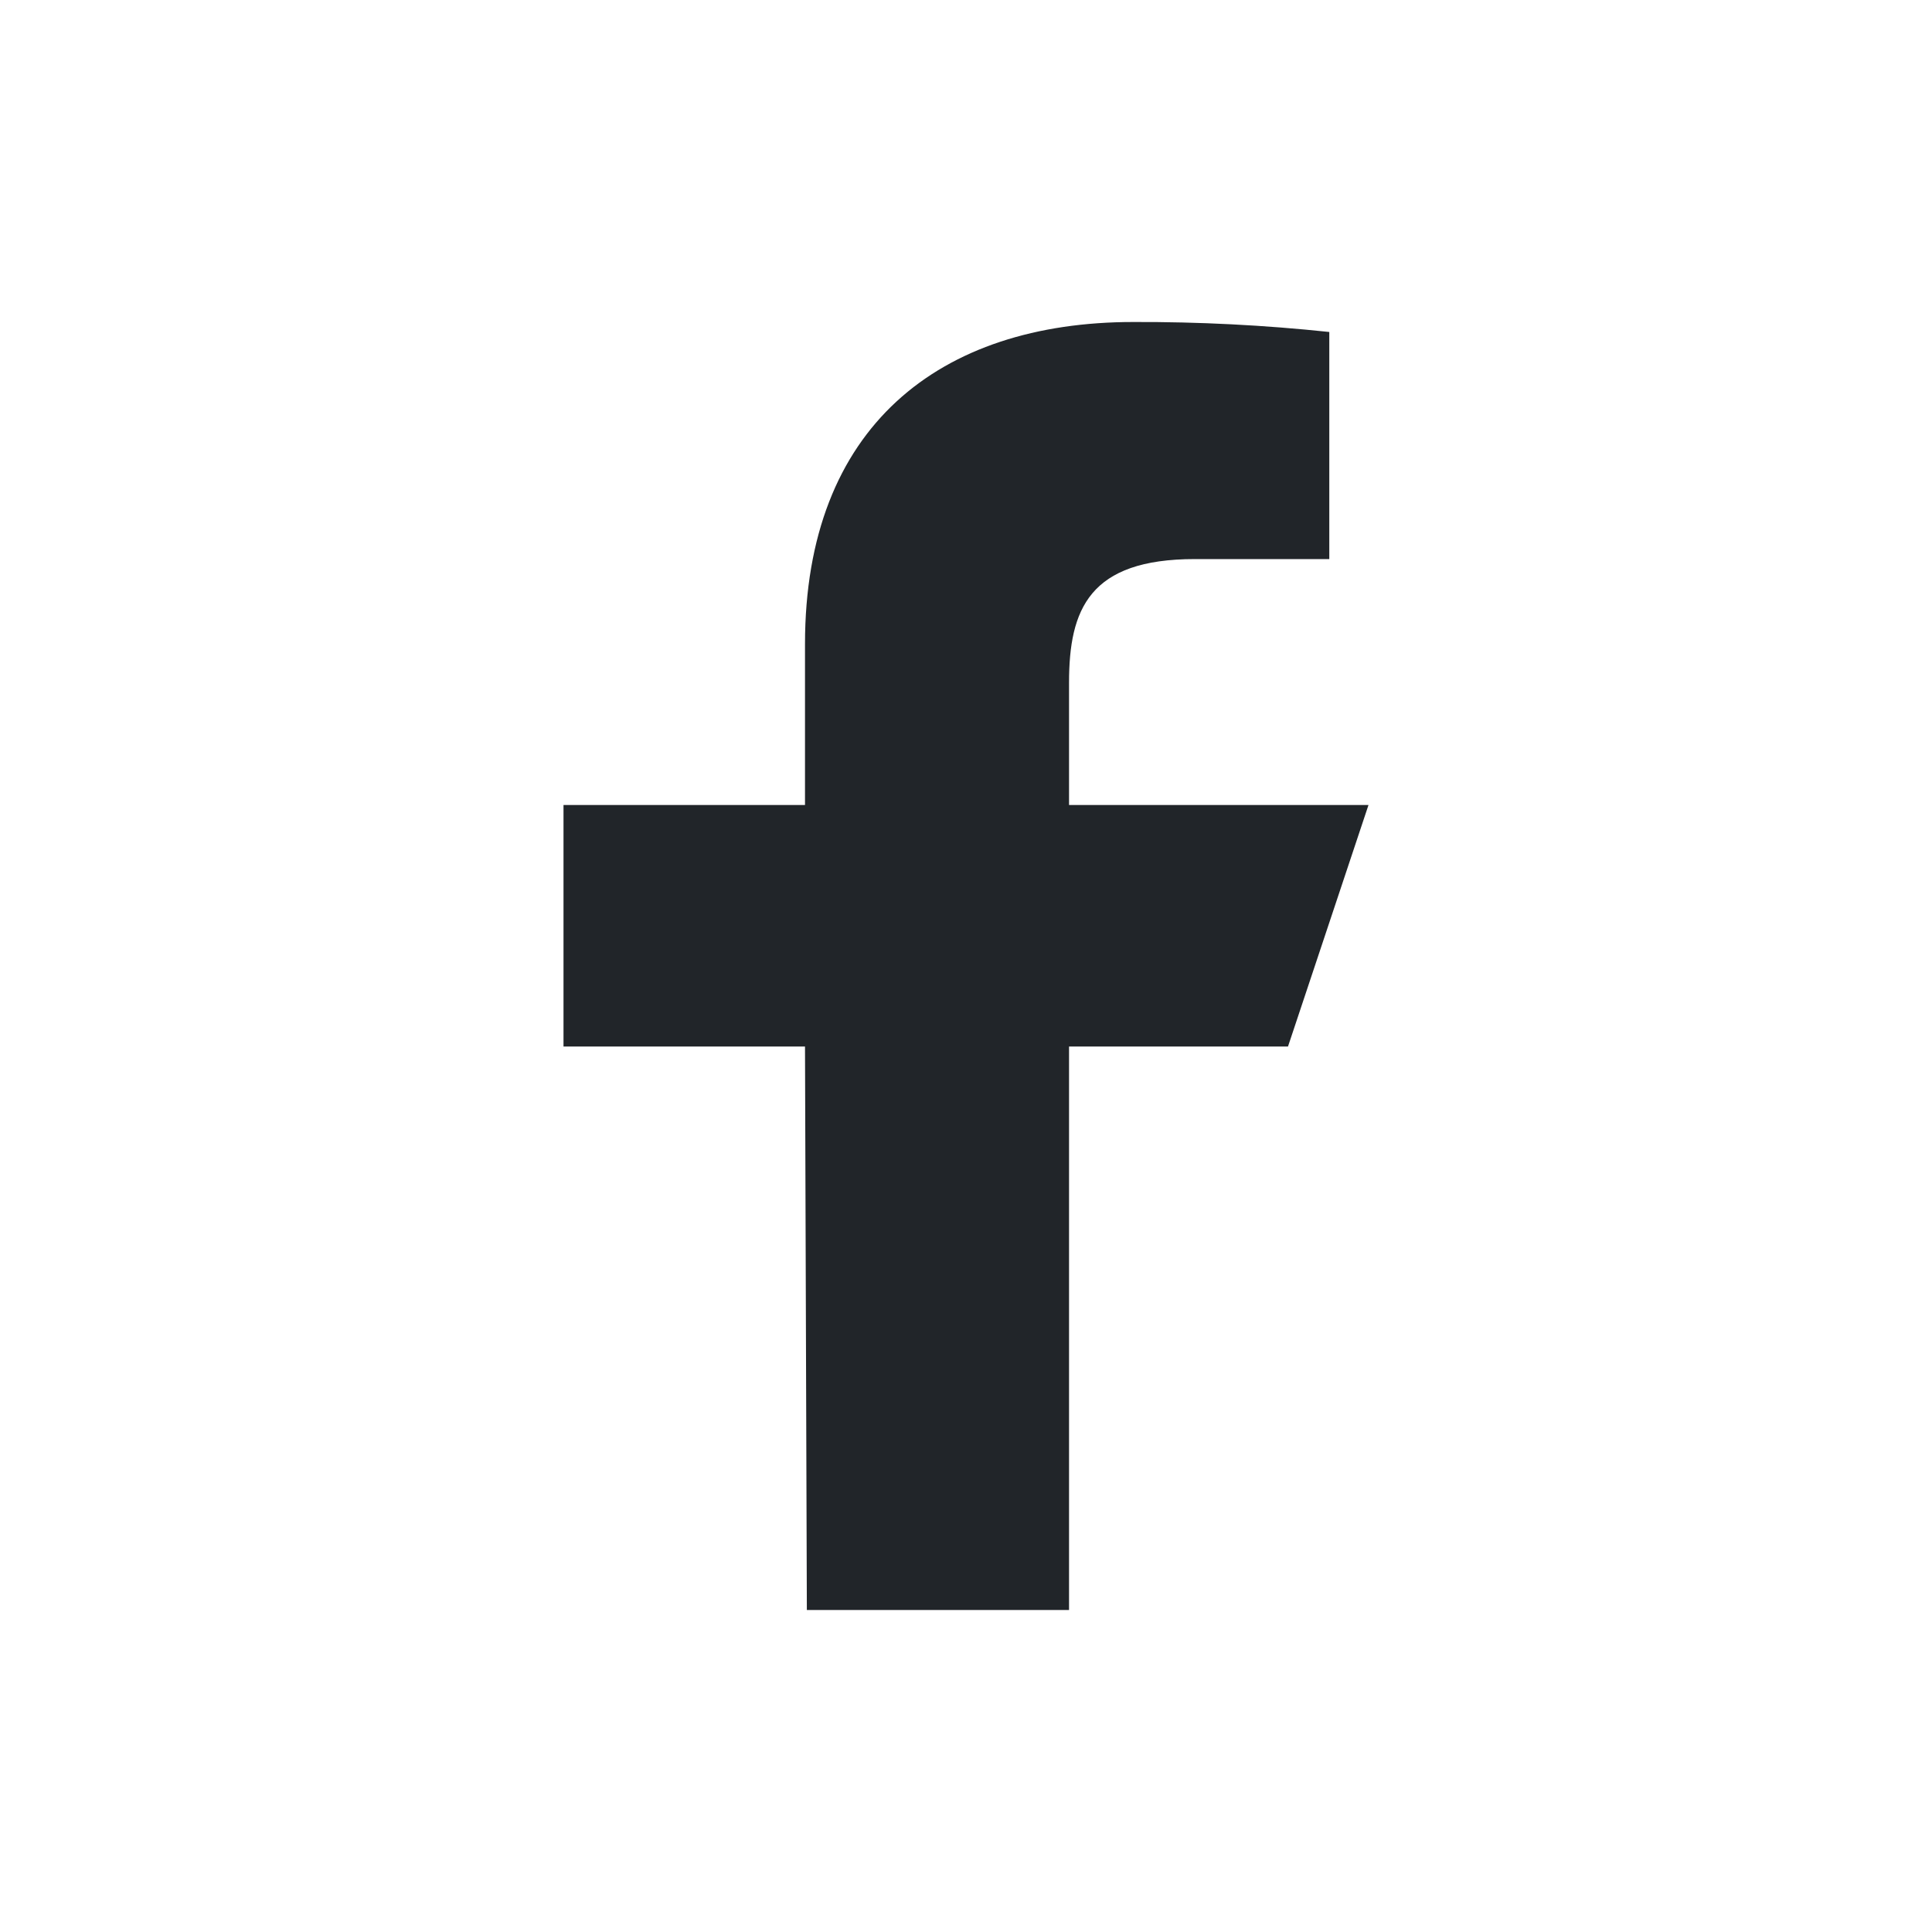
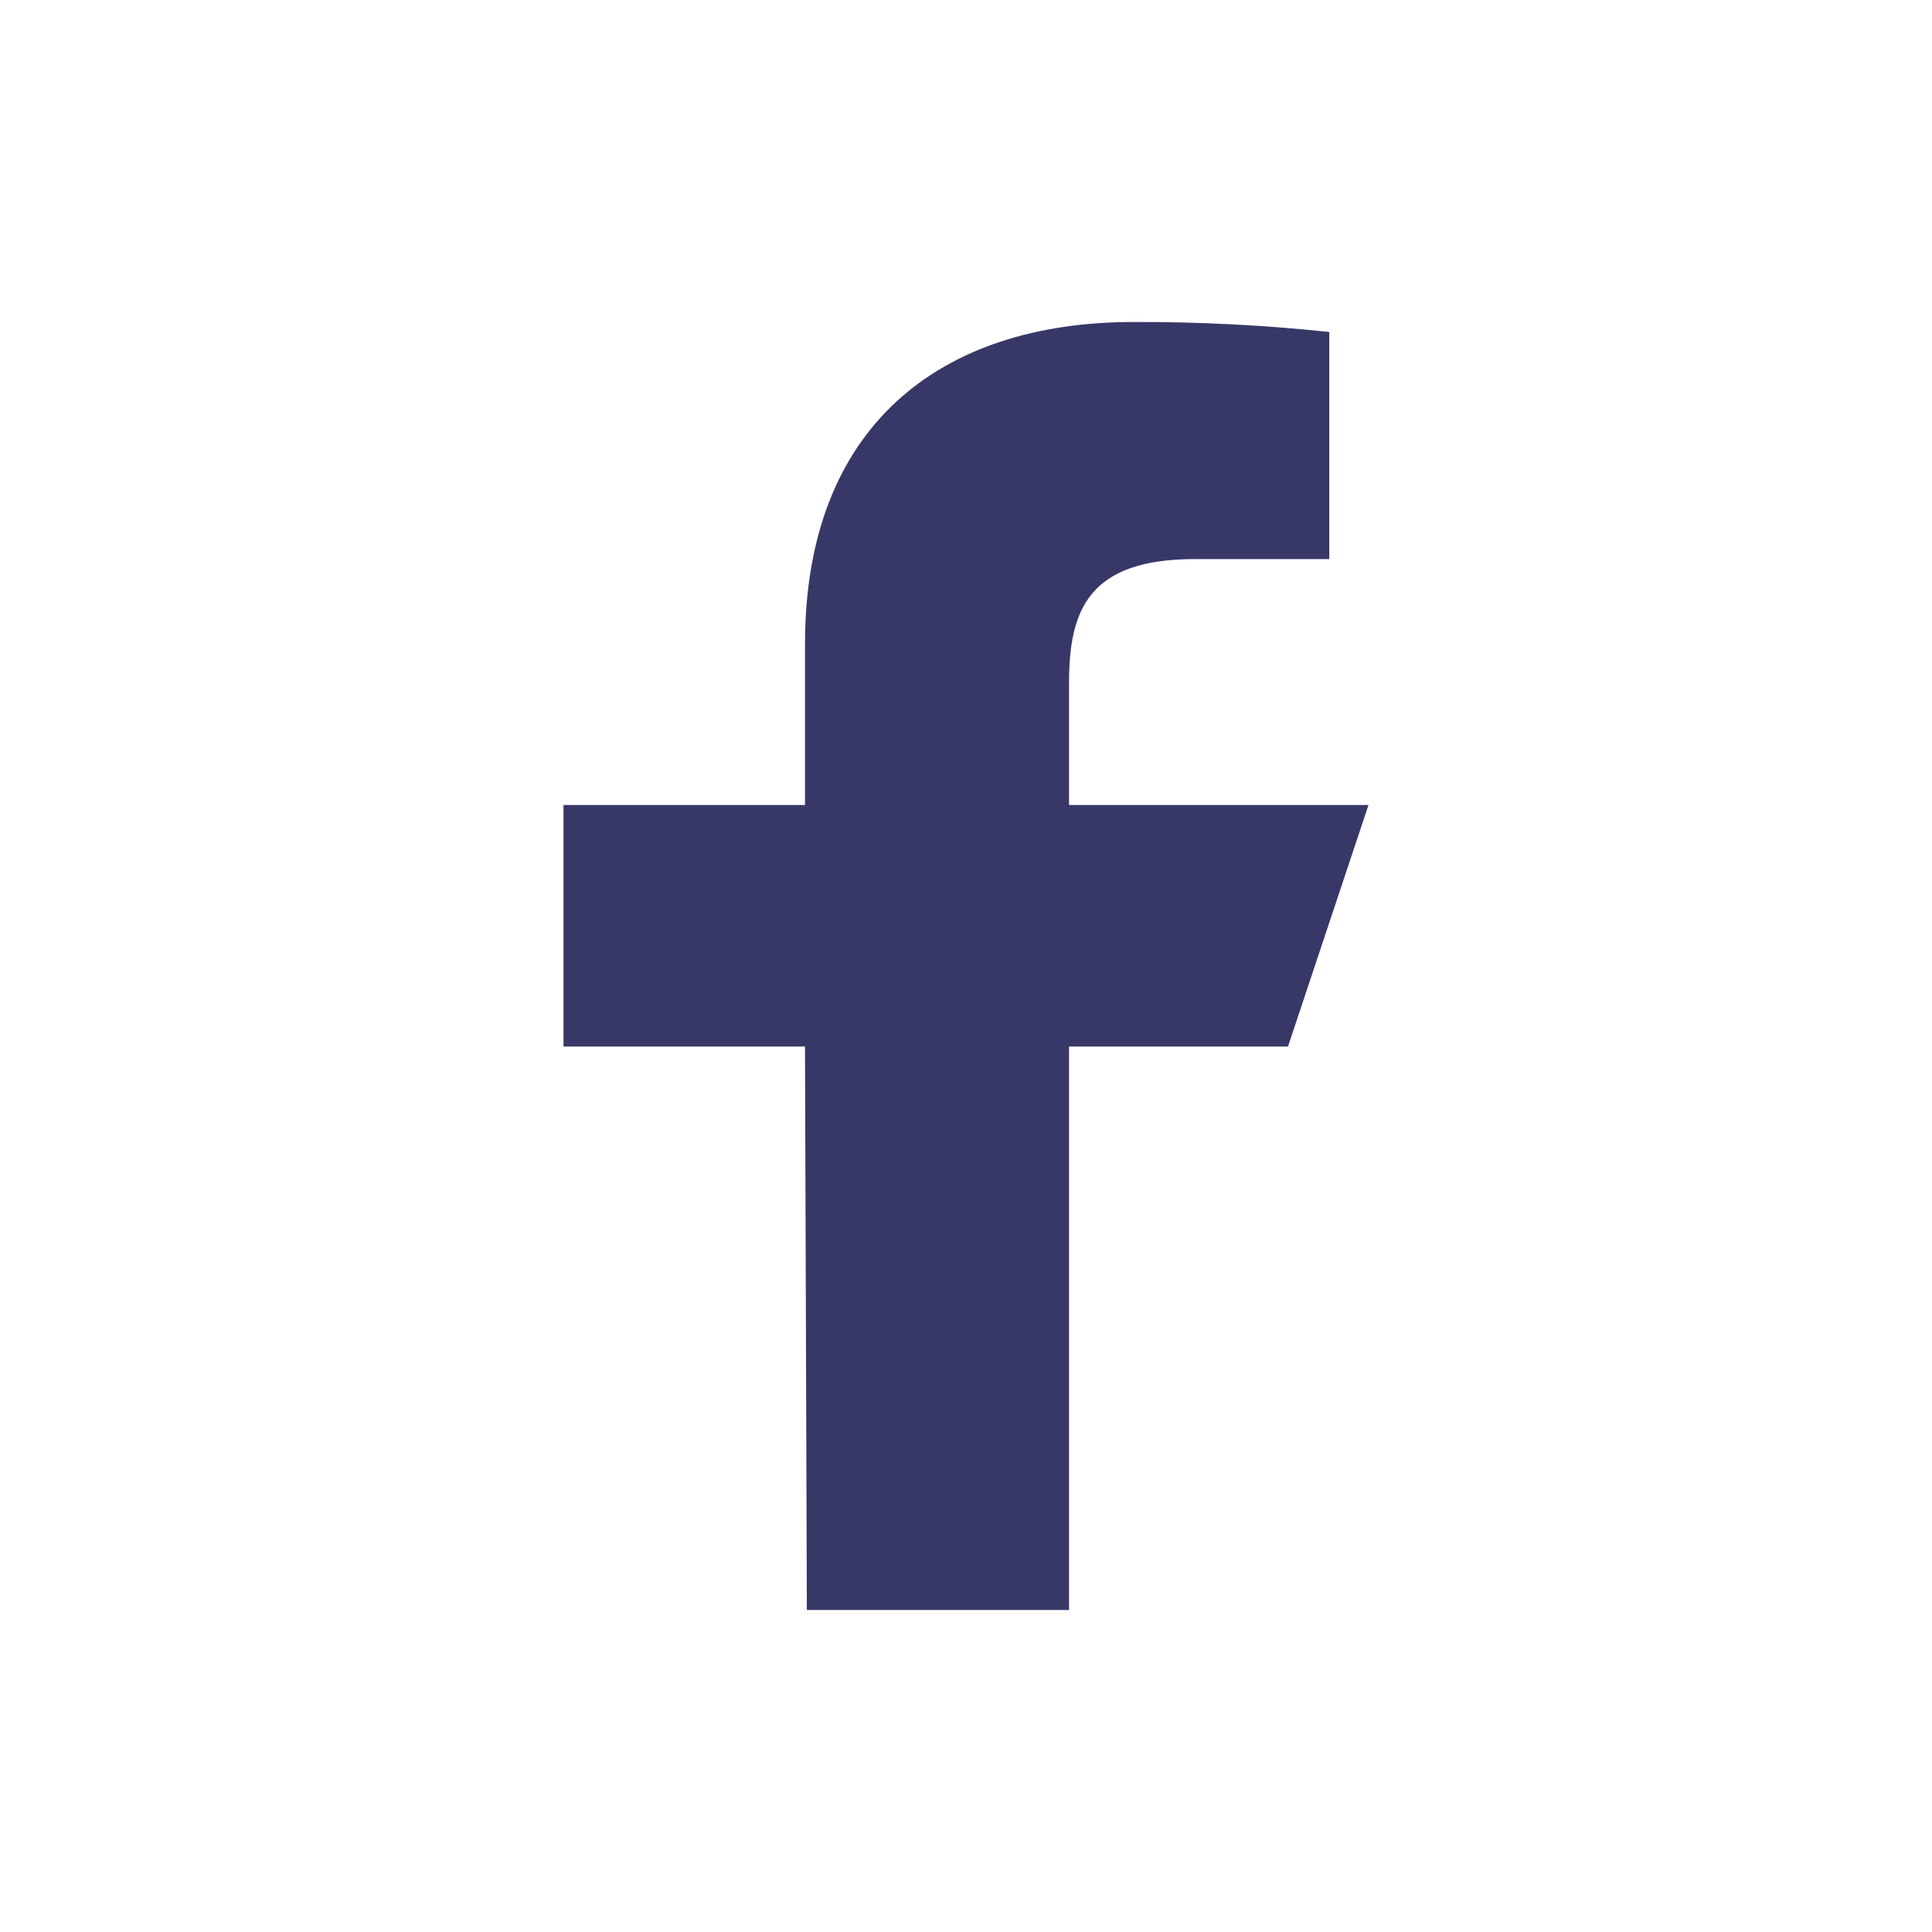
<svg xmlns="http://www.w3.org/2000/svg" id="Component_5_2" data-name="Component 5 – 2" width="24" height="24" viewBox="0 0 24 24">
  <rect id="Rectangle_6" data-name="Rectangle 6" width="24" height="24" fill="rgba(255,255,255,0)" />
  <g id="logo-fb-simple" transform="translate(4 4)">
-     <path id="Path_4" data-name="Path 4" d="M6.023,16,6,9H3V6H6V4c0-2.7,1.672-4,4.079-4a22.346,22.346,0,0,1,2.434.124V2.945h-1.67c-1.31,0-1.563.622-1.563,1.535V6H13L12,9H9.28v7Z" fill="#212529" />
+     <path id="Path_4" data-name="Path 4" d="M6.023,16,6,9H3V6H6V4c0-2.7,1.672-4,4.079-4a22.346,22.346,0,0,1,2.434.124V2.945h-1.67c-1.31,0-1.563.622-1.563,1.535V6H13L12,9H9.28v7Z" fill="#373867" />
  </g>
</svg>
